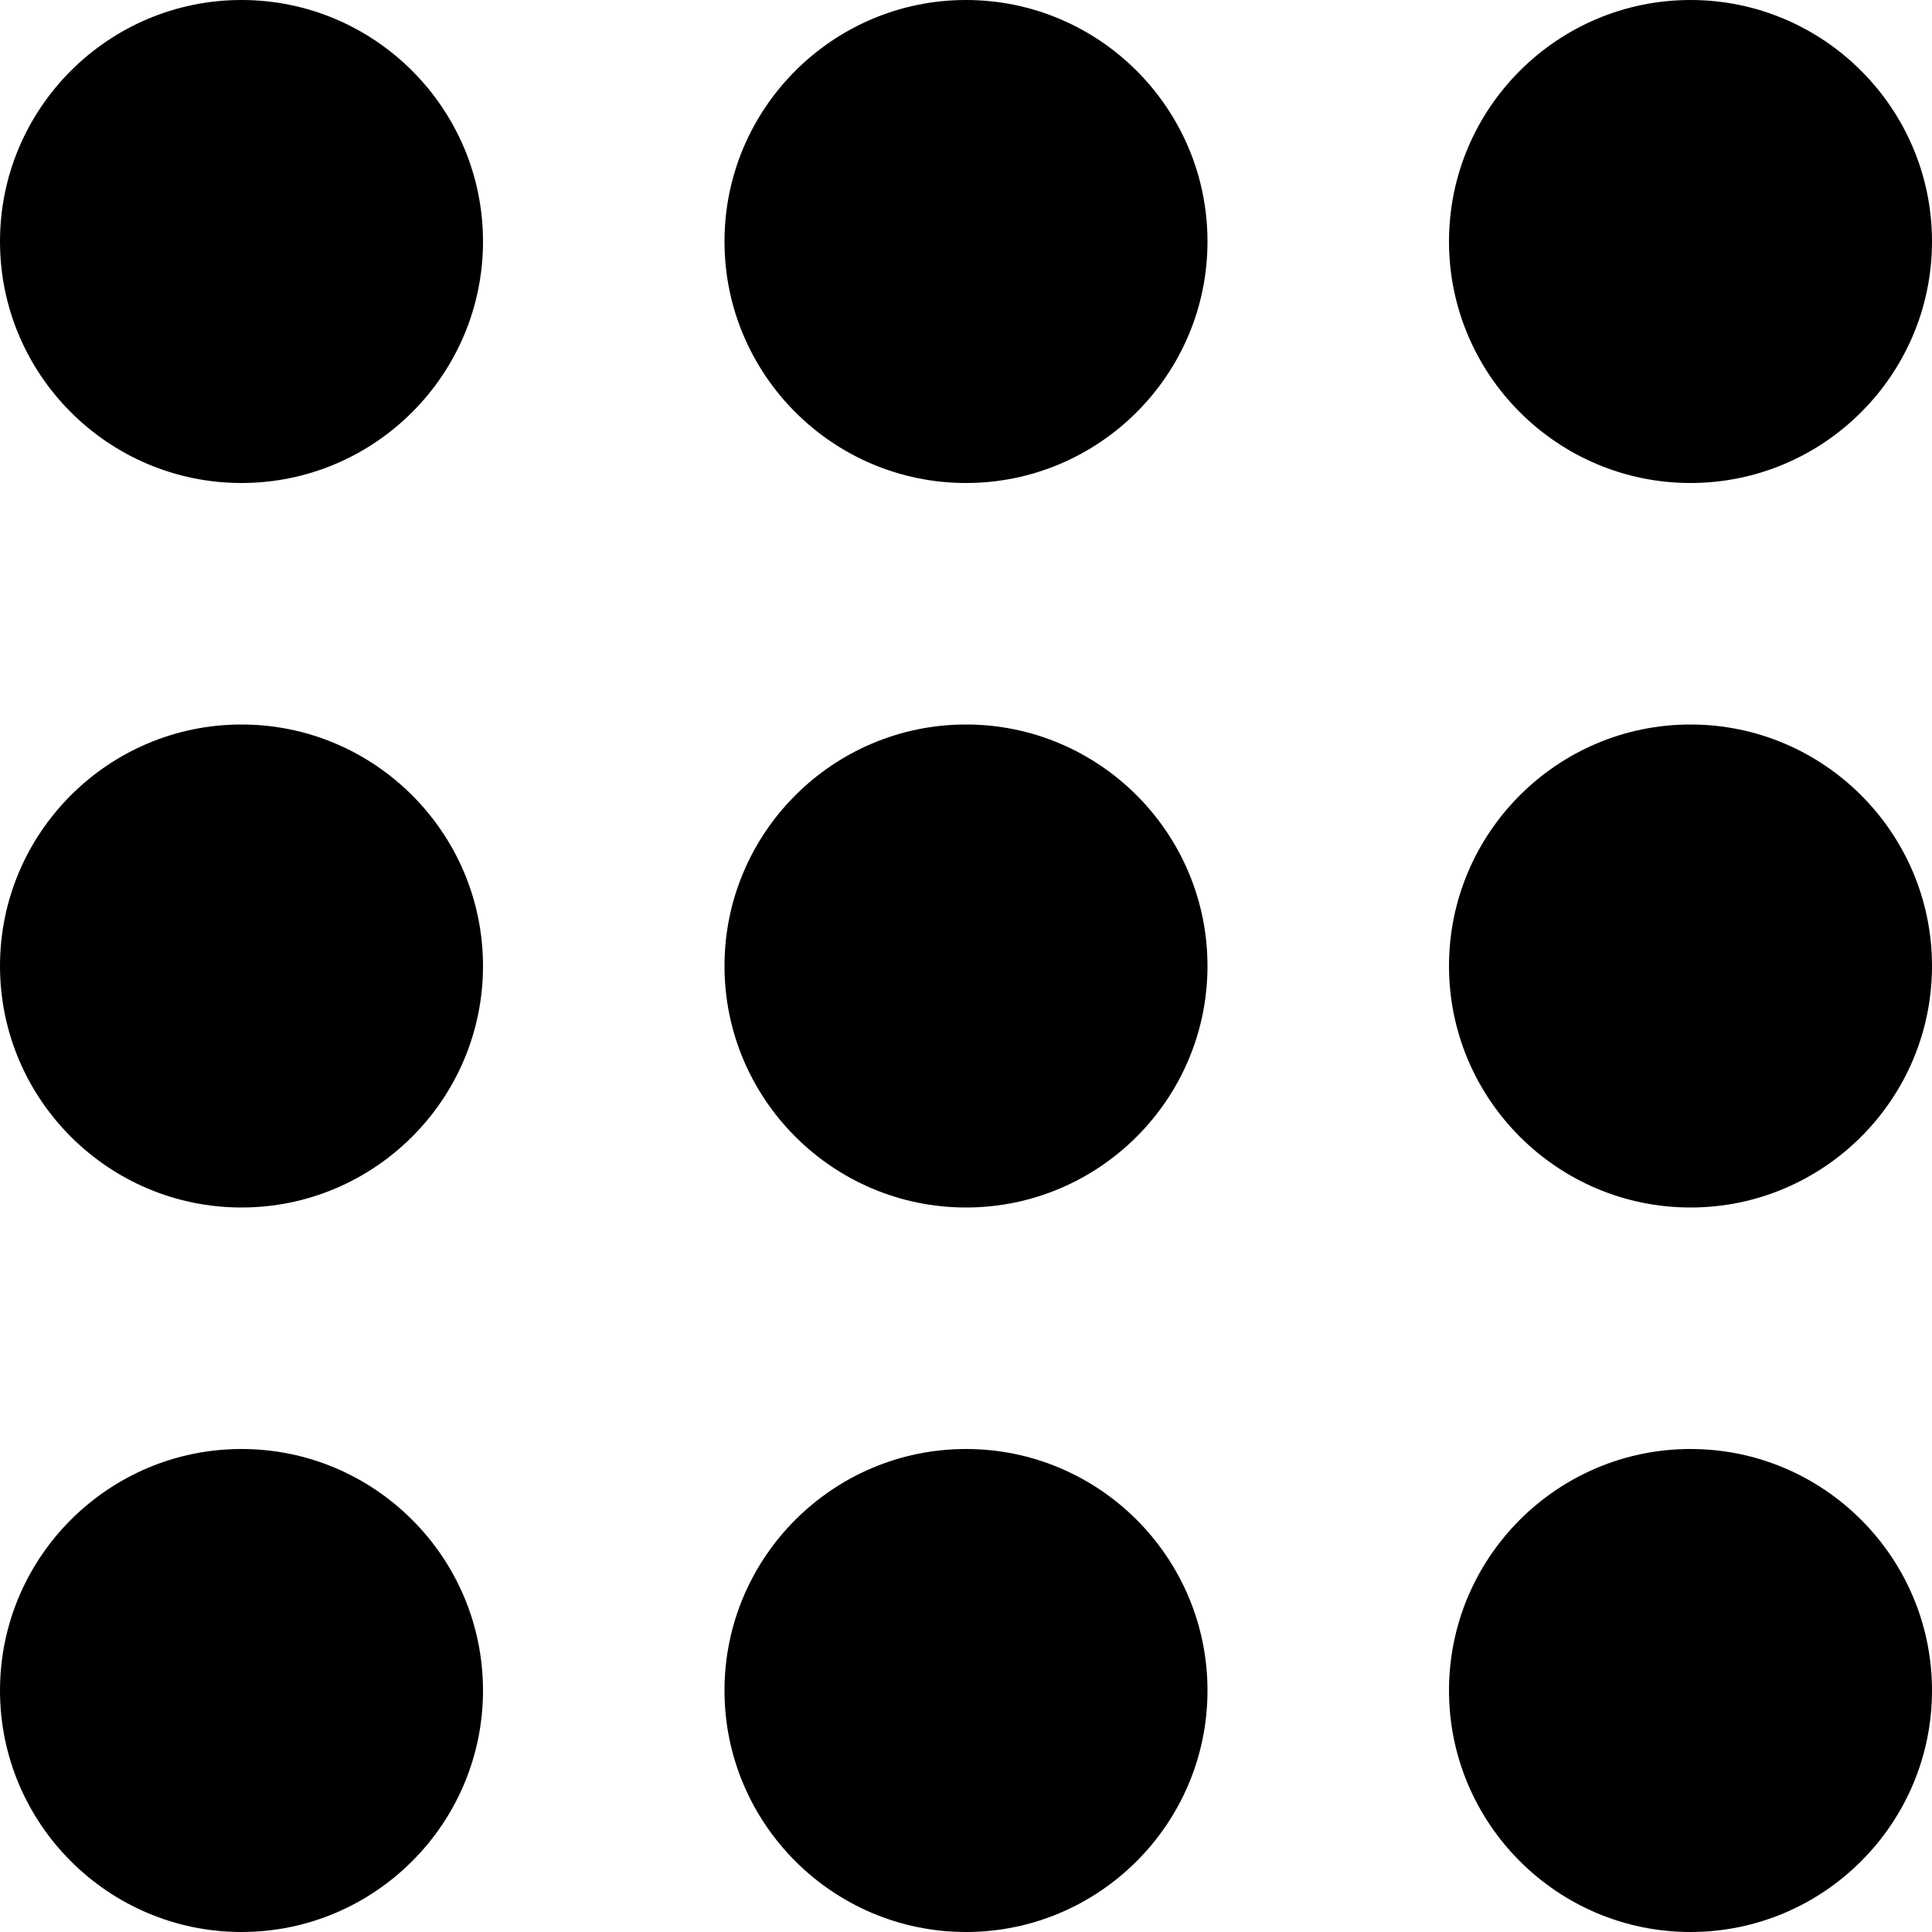
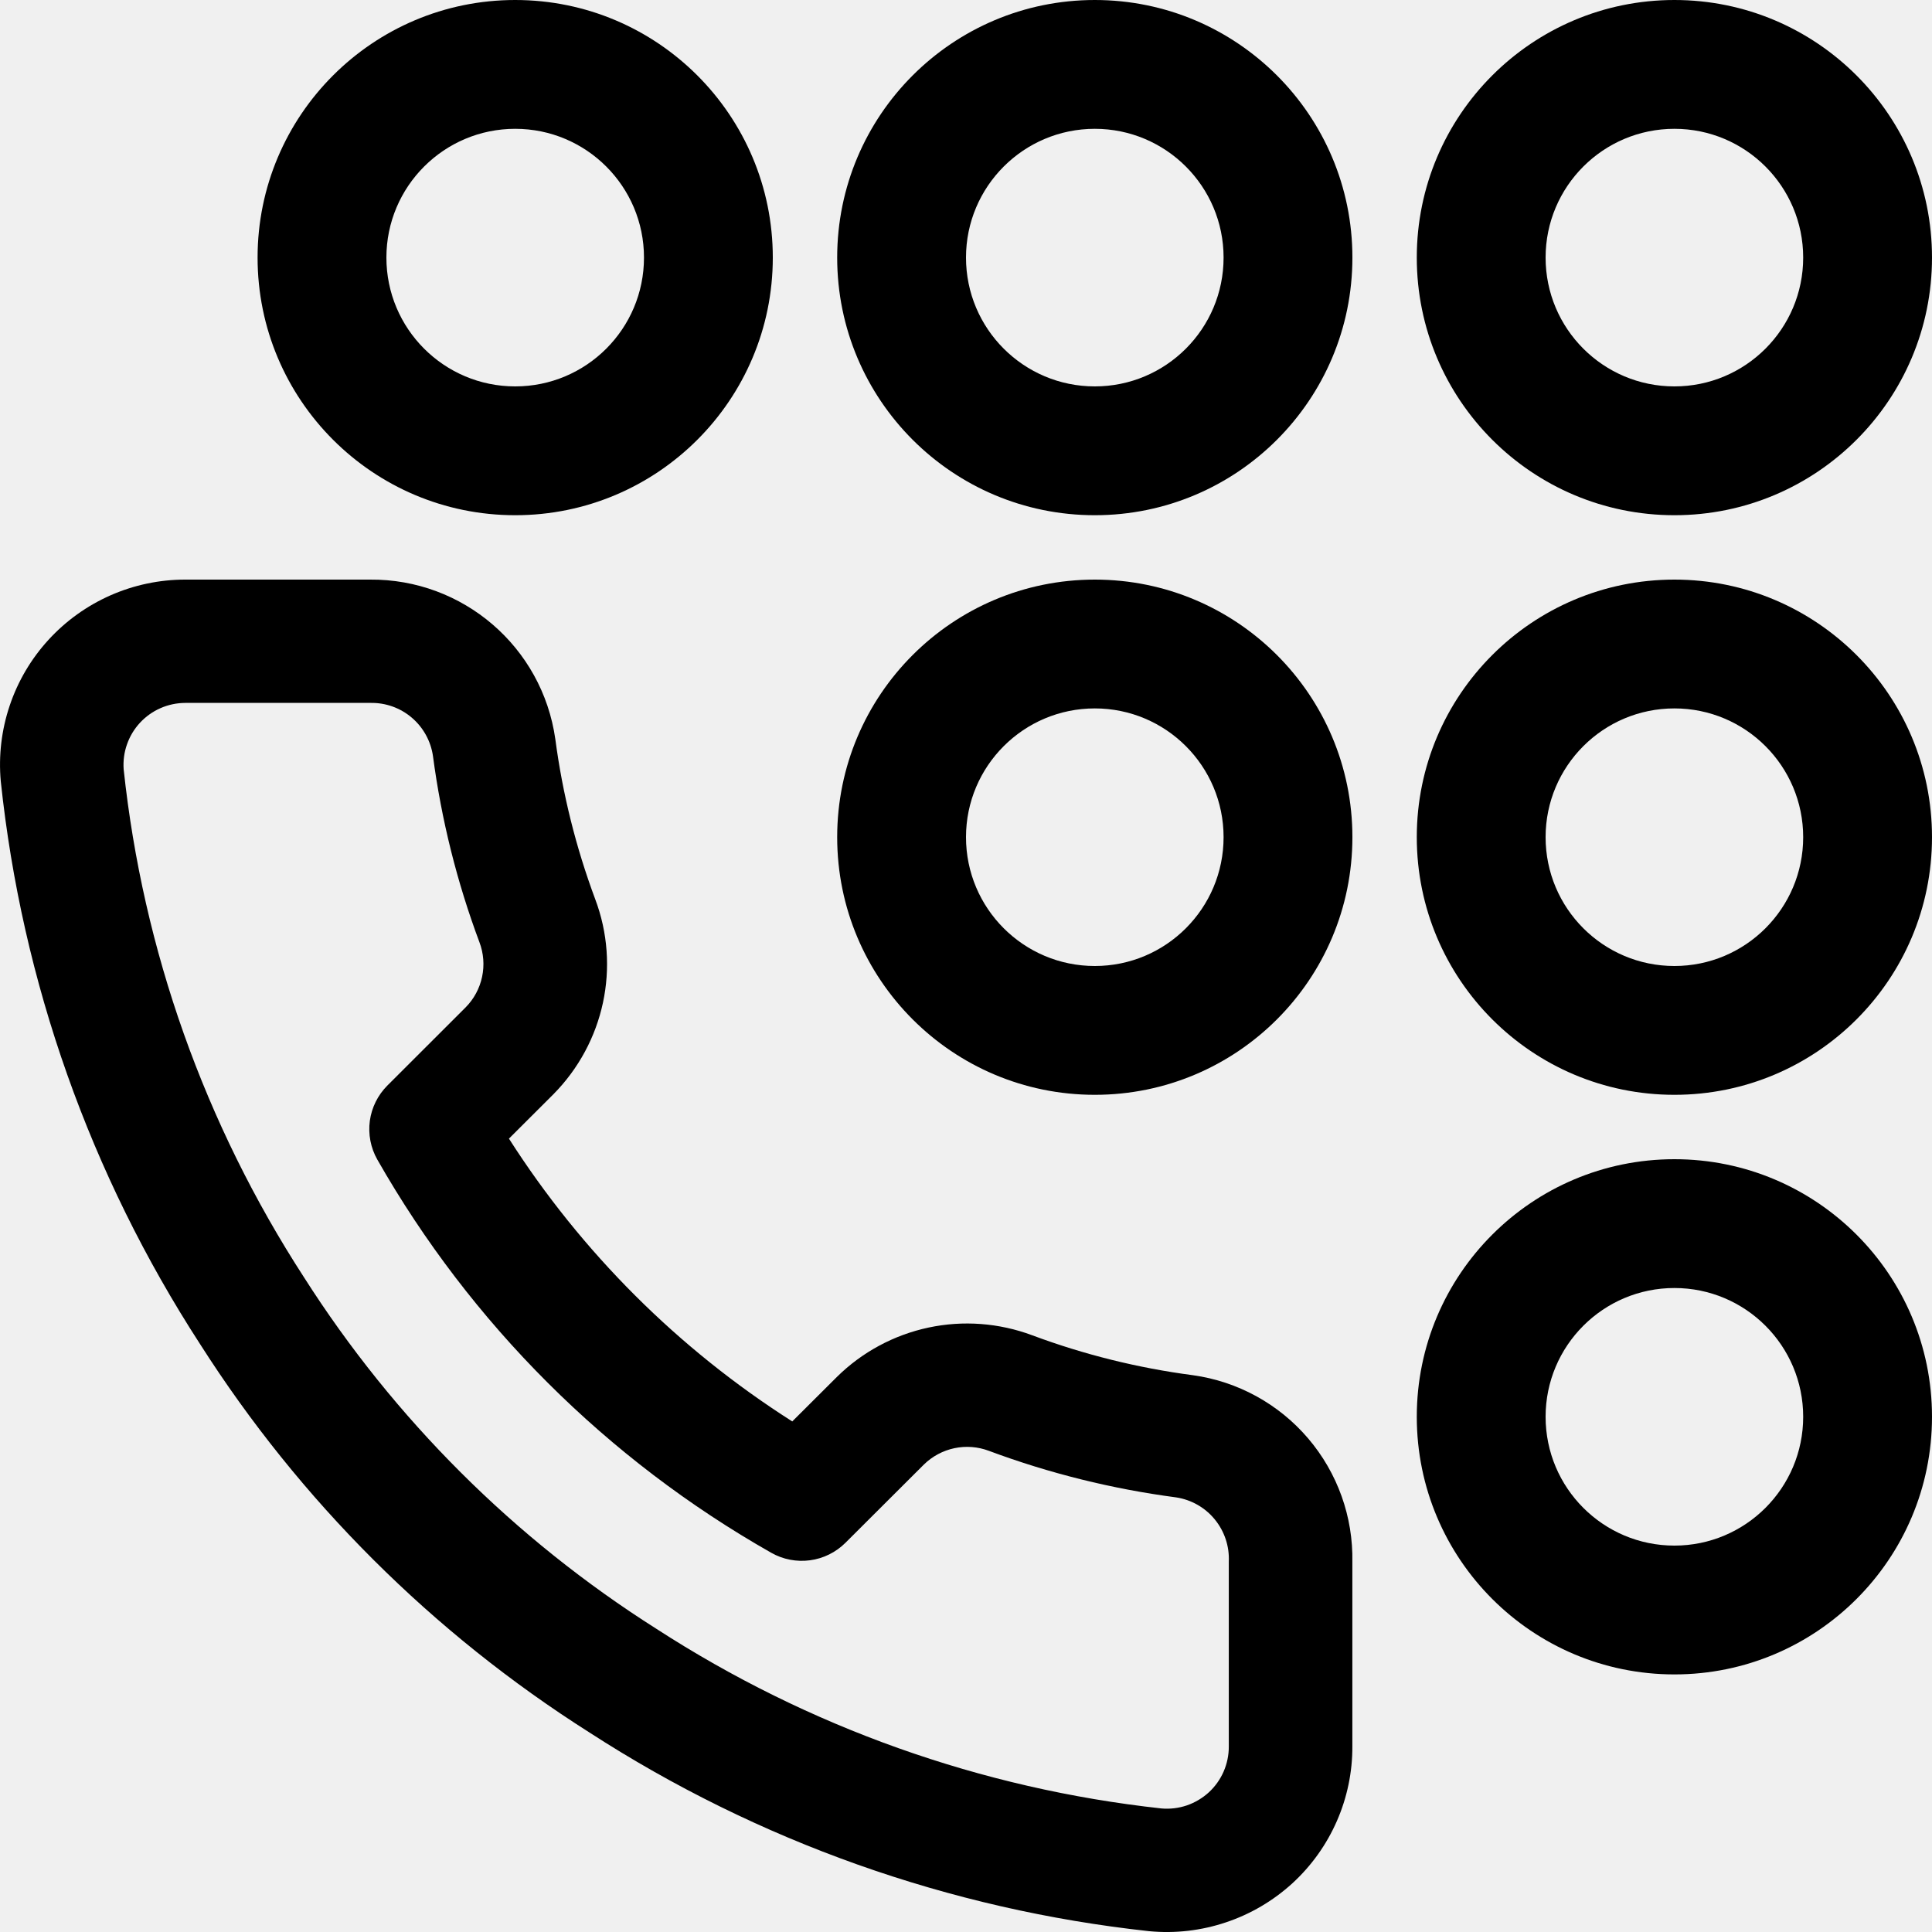
- <svg xmlns="http://www.w3.org/2000/svg" width="28px" height="28px" viewBox="0 0 470 470" version="1.1">
-   <defs />
-   <g id="dialer" stroke="none" stroke-width="1" fill="none" fill-rule="evenodd">
-     <rect fill="#FFFFFF" x="0" y="0" width="470" height="470" />
-     <g id="320148" fill="CurrentColor" fill-rule="nonzero">
-       <path d="M58.75,0 C26.359,0 0,26.359 0,58.75 C0,91.141 26.359,117.5 58.75,117.5 C91.141,117.5 117.5,91.141 117.5,58.75 C117.5,26.359 91.141,0 58.75,0 Z" id="Shape" />
-       <path d="M58.75,176.25 C26.359,176.25 0,202.609 0,235 C0,267.391 26.359,293.75 58.75,293.75 C91.141,293.75 117.5,267.391 117.5,235 C117.5,202.609 91.141,176.25 58.75,176.25 Z" id="Shape" />
-       <path d="M58.75,352.5 C26.359,352.5 0,378.859 0,411.25 C0,443.641 26.359,470 58.75,470 C91.141,470 117.5,443.641 117.5,411.25 C117.5,378.859 91.141,352.5 58.75,352.5 Z" id="Shape" />
-       <path d="M235,0 C202.609,0 176.25,26.359 176.25,58.75 C176.25,91.141 202.609,117.5 235,117.5 C267.391,117.5 293.75,91.141 293.75,58.75 C293.75,26.359 267.391,0 235,0 Z" id="Shape" />
-       <path d="M235,176.25 C202.609,176.25 176.25,202.609 176.25,235 C176.25,267.391 202.609,293.75 235,293.75 C267.391,293.75 293.75,267.391 293.75,235 C293.75,202.609 267.391,176.25 235,176.25 Z" id="Shape" />
-       <path d="M235,352.5 C202.609,352.5 176.25,378.859 176.25,411.25 C176.25,443.641 202.609,470 235,470 C267.391,470 293.75,443.641 293.75,411.25 C293.75,378.859 267.391,352.5 235,352.5 Z" id="Shape" />
-       <path d="M411.25,117.5 C443.641,117.5 470,91.141 470,58.75 C470,26.359 443.641,0 411.25,0 C378.859,0 352.5,26.359 352.5,58.75 C352.5,91.141 378.859,117.5 411.25,117.5 Z" id="Shape" />
-       <path d="M411.25,176.25 C378.859,176.25 352.5,202.609 352.5,235 C352.5,267.391 378.859,293.75 411.25,293.75 C443.641,293.75 470,267.391 470,235 C470,202.609 443.641,176.25 411.25,176.25 Z" id="Shape" />
-       <path d="M411.25,352.5 C378.859,352.5 352.5,378.859 352.5,411.25 C352.5,443.641 378.859,470 411.25,470 C443.641,470 470,443.641 470,411.25 C470,378.859 443.641,352.5 411.25,352.5 Z" id="Shape" />
-     </g>
-   </g>
+ <svg xmlns="http://www.w3.org/2000/svg" width="40" height="40" viewBox="0 0 40 40" fill="none">
+   <path d="M25.441 32.329C25.455 32.012 25.351 31.702 25.15 31.457C24.95 31.212 24.665 31.05 24.352 31.002C23.027 30.827 21.727 30.505 20.474 30.038C20.246 29.952 19.999 29.933 19.761 29.983C19.523 30.033 19.304 30.15 19.13 30.32L17.504 31.942C17.306 32.139 17.048 32.267 16.771 32.304C16.493 32.341 16.211 32.287 15.967 32.148C12.566 30.218 9.748 27.406 7.812 24.008C7.674 23.765 7.62 23.483 7.657 23.206C7.695 22.929 7.823 22.672 8.02 22.475L9.639 20.858C9.812 20.684 9.93 20.464 9.981 20.225C10.032 19.985 10.013 19.736 9.926 19.507C9.461 18.263 9.138 16.969 8.964 15.652C8.919 15.343 8.763 15.06 8.525 14.858C8.287 14.655 7.983 14.547 7.67 14.553H3.834C3.659 14.554 3.485 14.59 3.324 14.661C3.163 14.731 3.019 14.834 2.899 14.963C2.78 15.091 2.688 15.243 2.63 15.409C2.571 15.574 2.548 15.75 2.56 15.925C2.959 19.673 4.237 23.275 6.295 26.447C8.162 29.378 10.652 31.862 13.587 33.721C16.736 35.76 20.317 37.034 24.046 37.442C24.224 37.458 24.403 37.436 24.572 37.379C24.74 37.321 24.895 37.229 25.027 37.109C25.158 36.988 25.263 36.841 25.334 36.678C25.405 36.514 25.442 36.337 25.441 36.159V32.327V32.329ZM27.999 36.154C28.002 36.687 27.892 37.215 27.678 37.704C27.464 38.193 27.15 38.632 26.757 38.992C26.359 39.355 25.89 39.631 25.379 39.801C24.869 39.972 24.328 40.034 23.792 39.983C19.662 39.535 15.693 38.127 12.205 35.87C8.959 33.813 6.206 31.067 4.141 27.826C1.868 24.321 0.454 20.329 0.016 16.175C-0.032 15.646 0.031 15.112 0.201 14.608C0.37 14.104 0.644 13.64 1.003 13.248C1.362 12.855 1.8 12.541 2.287 12.326C2.775 12.111 3.302 12 3.834 12H7.658C9.583 11.983 11.228 13.391 11.498 15.307C11.647 16.436 11.925 17.547 12.322 18.613C12.851 20.013 12.513 21.59 11.454 22.659L10.537 23.574C12.042 25.93 14.044 27.928 16.403 29.429L17.326 28.509C17.847 27.994 18.506 27.639 19.223 27.486C19.939 27.333 20.685 27.389 21.372 27.646C22.445 28.046 23.561 28.323 24.697 28.472C25.626 28.601 26.475 29.067 27.083 29.78C27.692 30.494 28.018 31.405 27.999 32.343V36.154Z" fill="currentColor" />
+   <path fill-rule="evenodd" clip-rule="evenodd" d="M34.667 2.667C33.194 2.667 32 3.861 32 5.333C32 6.806 33.194 8 34.667 8C36.139 8 37.333 6.806 37.333 5.333C37.333 3.861 36.139 2.667 34.667 2.667ZM29.333 5.333C29.333 2.388 31.721 0 34.667 0C37.612 0 40 2.388 40 5.333C40 8.279 37.612 10.667 34.667 10.667C31.721 10.667 29.333 8.279 29.333 5.333Z" fill="currentColor" />
+   <path fill-rule="evenodd" clip-rule="evenodd" d="M34.667 14.667C33.194 14.667 32 15.861 32 17.333C32 18.806 33.194 20 34.667 20C36.139 20 37.333 18.806 37.333 17.333C37.333 15.861 36.139 14.667 34.667 14.667ZM29.333 17.333C29.333 14.388 31.721 12 34.667 12C37.612 12 40 14.388 40 17.333C40 20.279 37.612 22.667 34.667 22.667C31.721 22.667 29.333 20.279 29.333 17.333Z" fill="currentColor" />
+   <path fill-rule="evenodd" clip-rule="evenodd" d="M34.667 26.667C33.194 26.667 32 27.861 32 29.333C32 30.806 33.194 32 34.667 32C36.139 32 37.333 30.806 37.333 29.333C37.333 27.861 36.139 26.667 34.667 26.667ZM29.333 29.333C29.333 26.388 31.721 24 34.667 24C37.612 24 40 26.388 40 29.333C40 32.279 37.612 34.667 34.667 34.667C31.721 34.667 29.333 32.279 29.333 29.333Z" fill="currentColor" />
+   <path fill-rule="evenodd" clip-rule="evenodd" d="M22.667 14.667C21.194 14.667 20 15.861 20 17.333C20 18.806 21.194 20 22.667 20C24.139 20 25.333 18.806 25.333 17.333C25.333 15.861 24.139 14.667 22.667 14.667ZM17.333 17.333C17.333 14.388 19.721 12 22.667 12C25.612 12 28 14.388 28 17.333C28 20.279 25.612 22.667 22.667 22.667C19.721 22.667 17.333 20.279 17.333 17.333Z" fill="currentColor" />
+   <path fill-rule="evenodd" clip-rule="evenodd" d="M22.667 2.667C21.194 2.667 20 3.861 20 5.333C20 6.806 21.194 8 22.667 8C24.139 8 25.333 6.806 25.333 5.333C25.333 3.861 24.139 2.667 22.667 2.667ZM17.333 5.333C17.333 2.388 19.721 0 22.667 0C25.612 0 28 2.388 28 5.333C28 8.279 25.612 10.667 22.667 10.667C19.721 10.667 17.333 8.279 17.333 5.333Z" fill="currentColor" />
+   <path fill-rule="evenodd" clip-rule="evenodd" d="M10.667 2.667C9.194 2.667 8 3.861 8 5.333C8 6.806 9.194 8 10.667 8C12.139 8 13.333 6.806 13.333 5.333C13.333 3.861 12.139 2.667 10.667 2.667ZM5.333 5.333C5.333 2.388 7.721 0 10.667 0C13.612 0 16 2.388 16 5.333C16 8.279 13.612 10.667 10.667 10.667C7.721 10.667 5.333 8.279 5.333 5.333Z" fill="currentColor" />
</svg>
